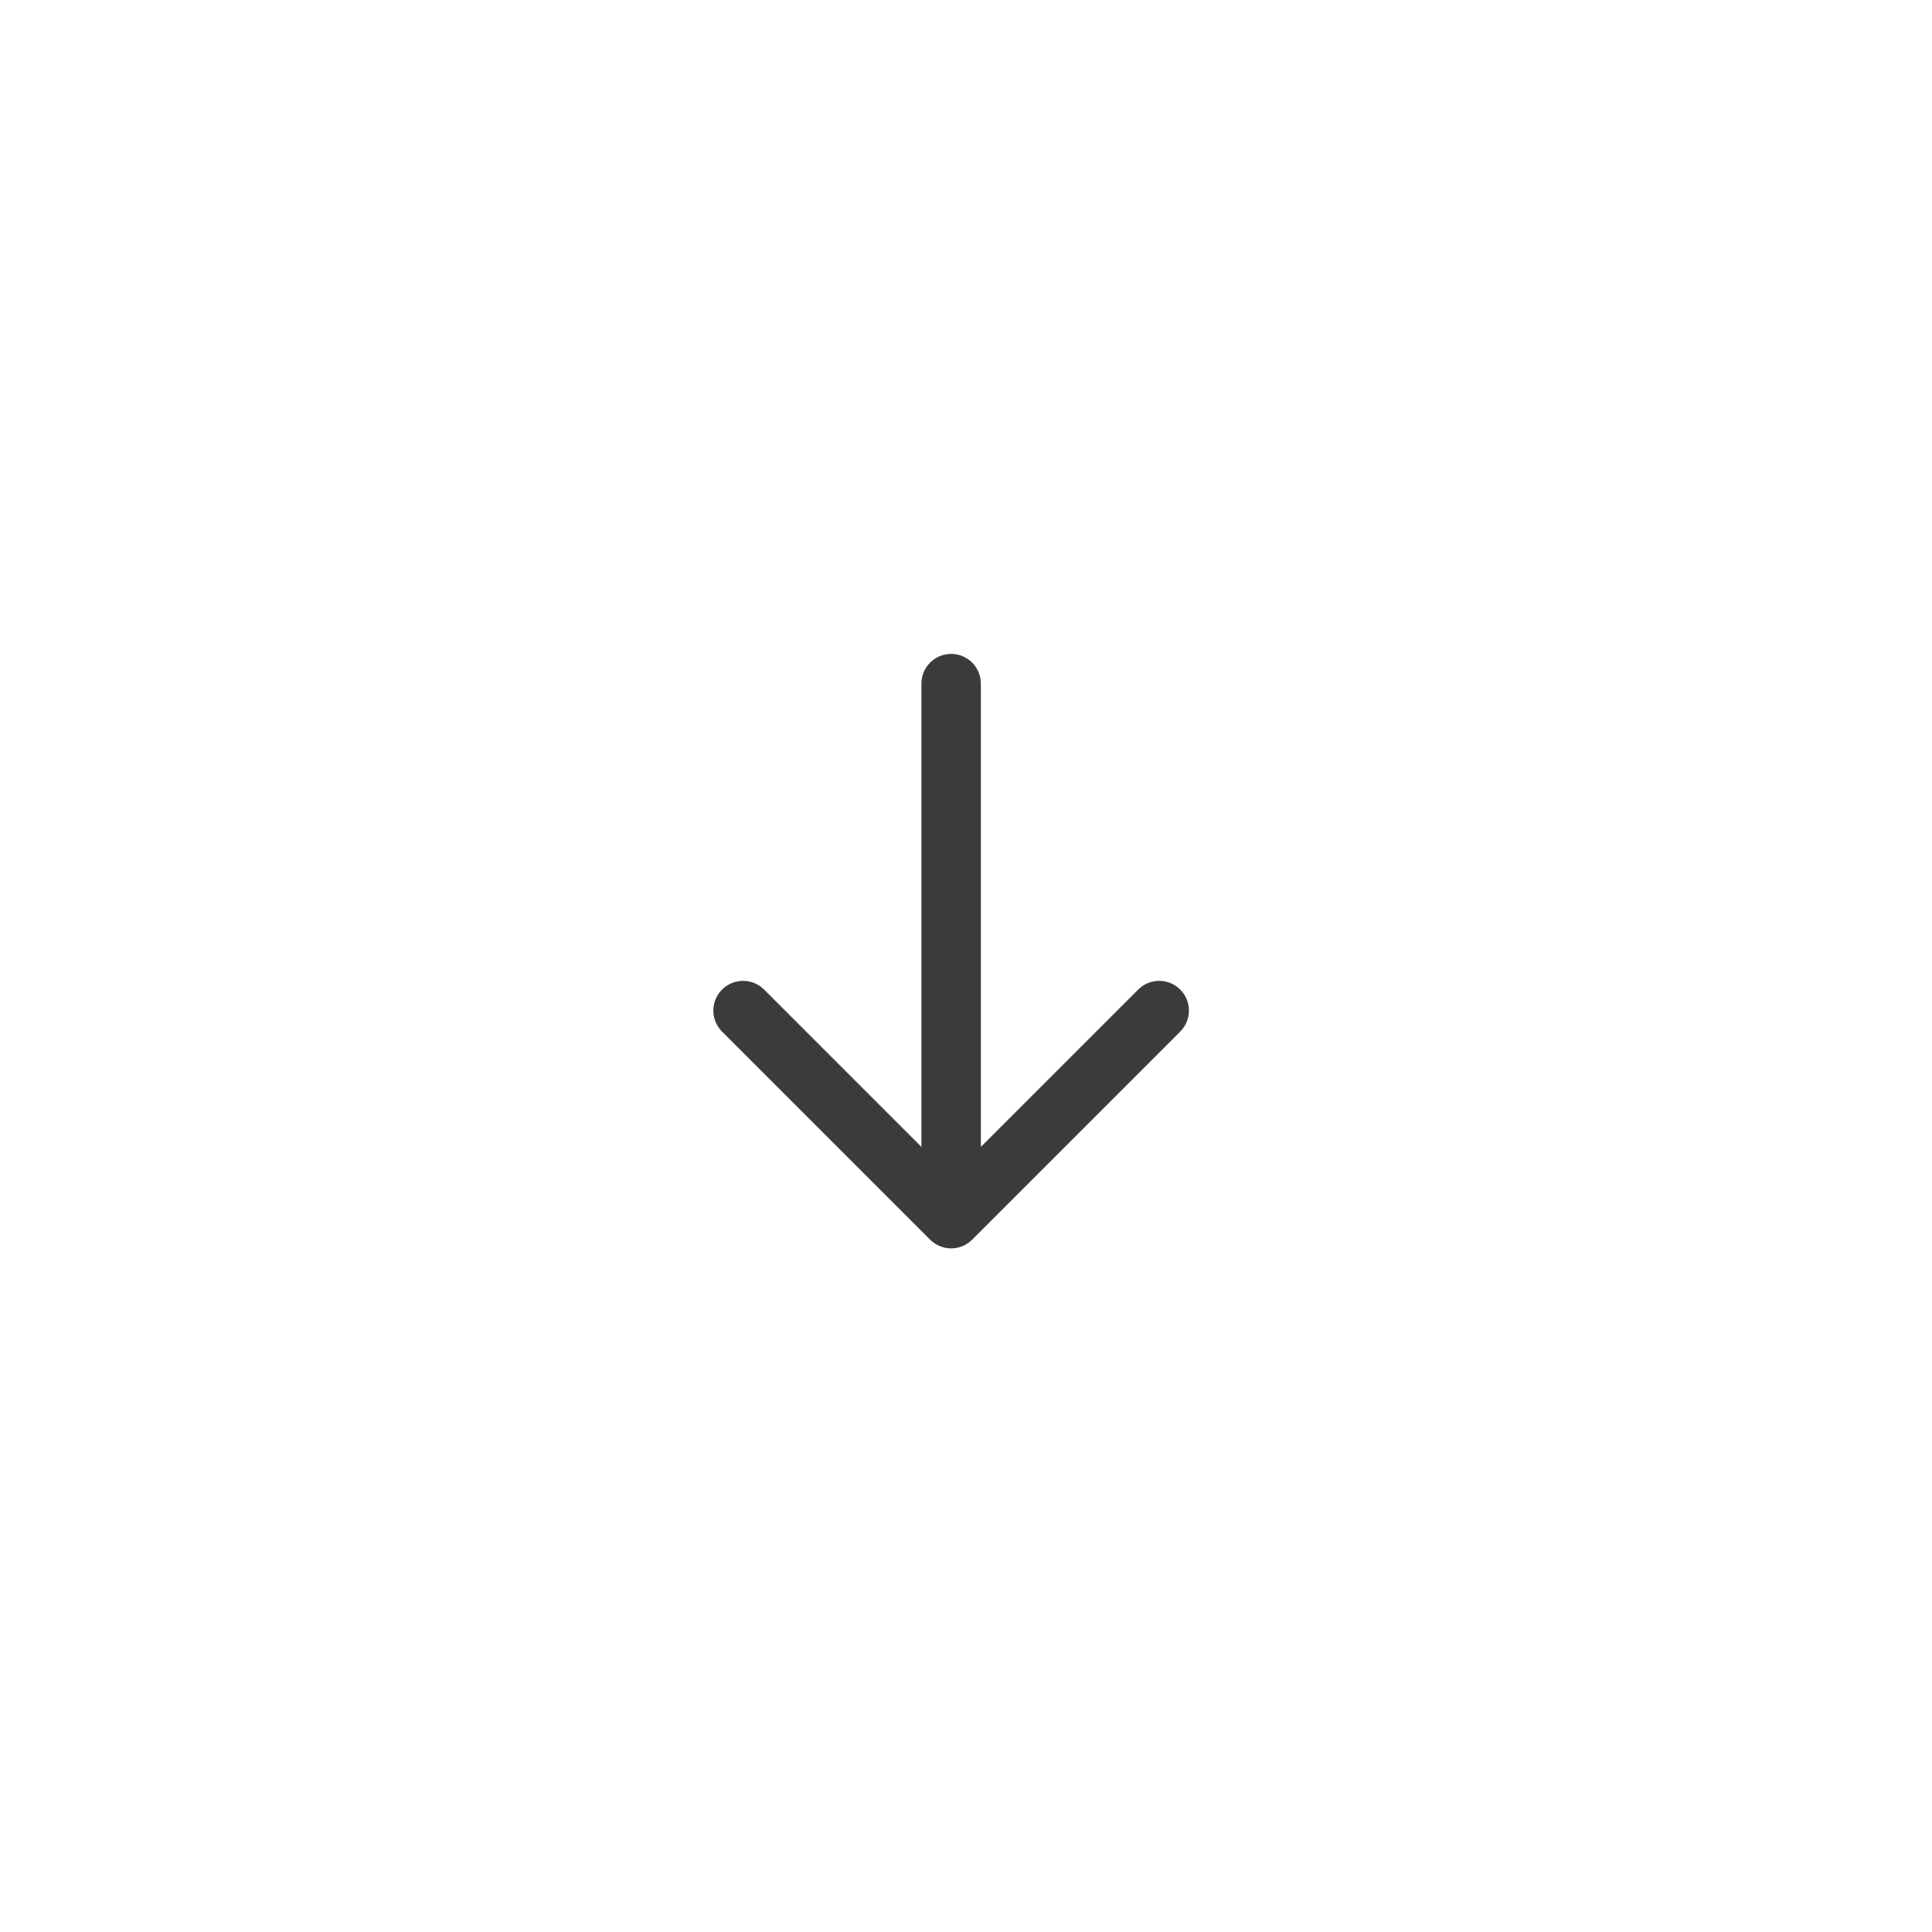
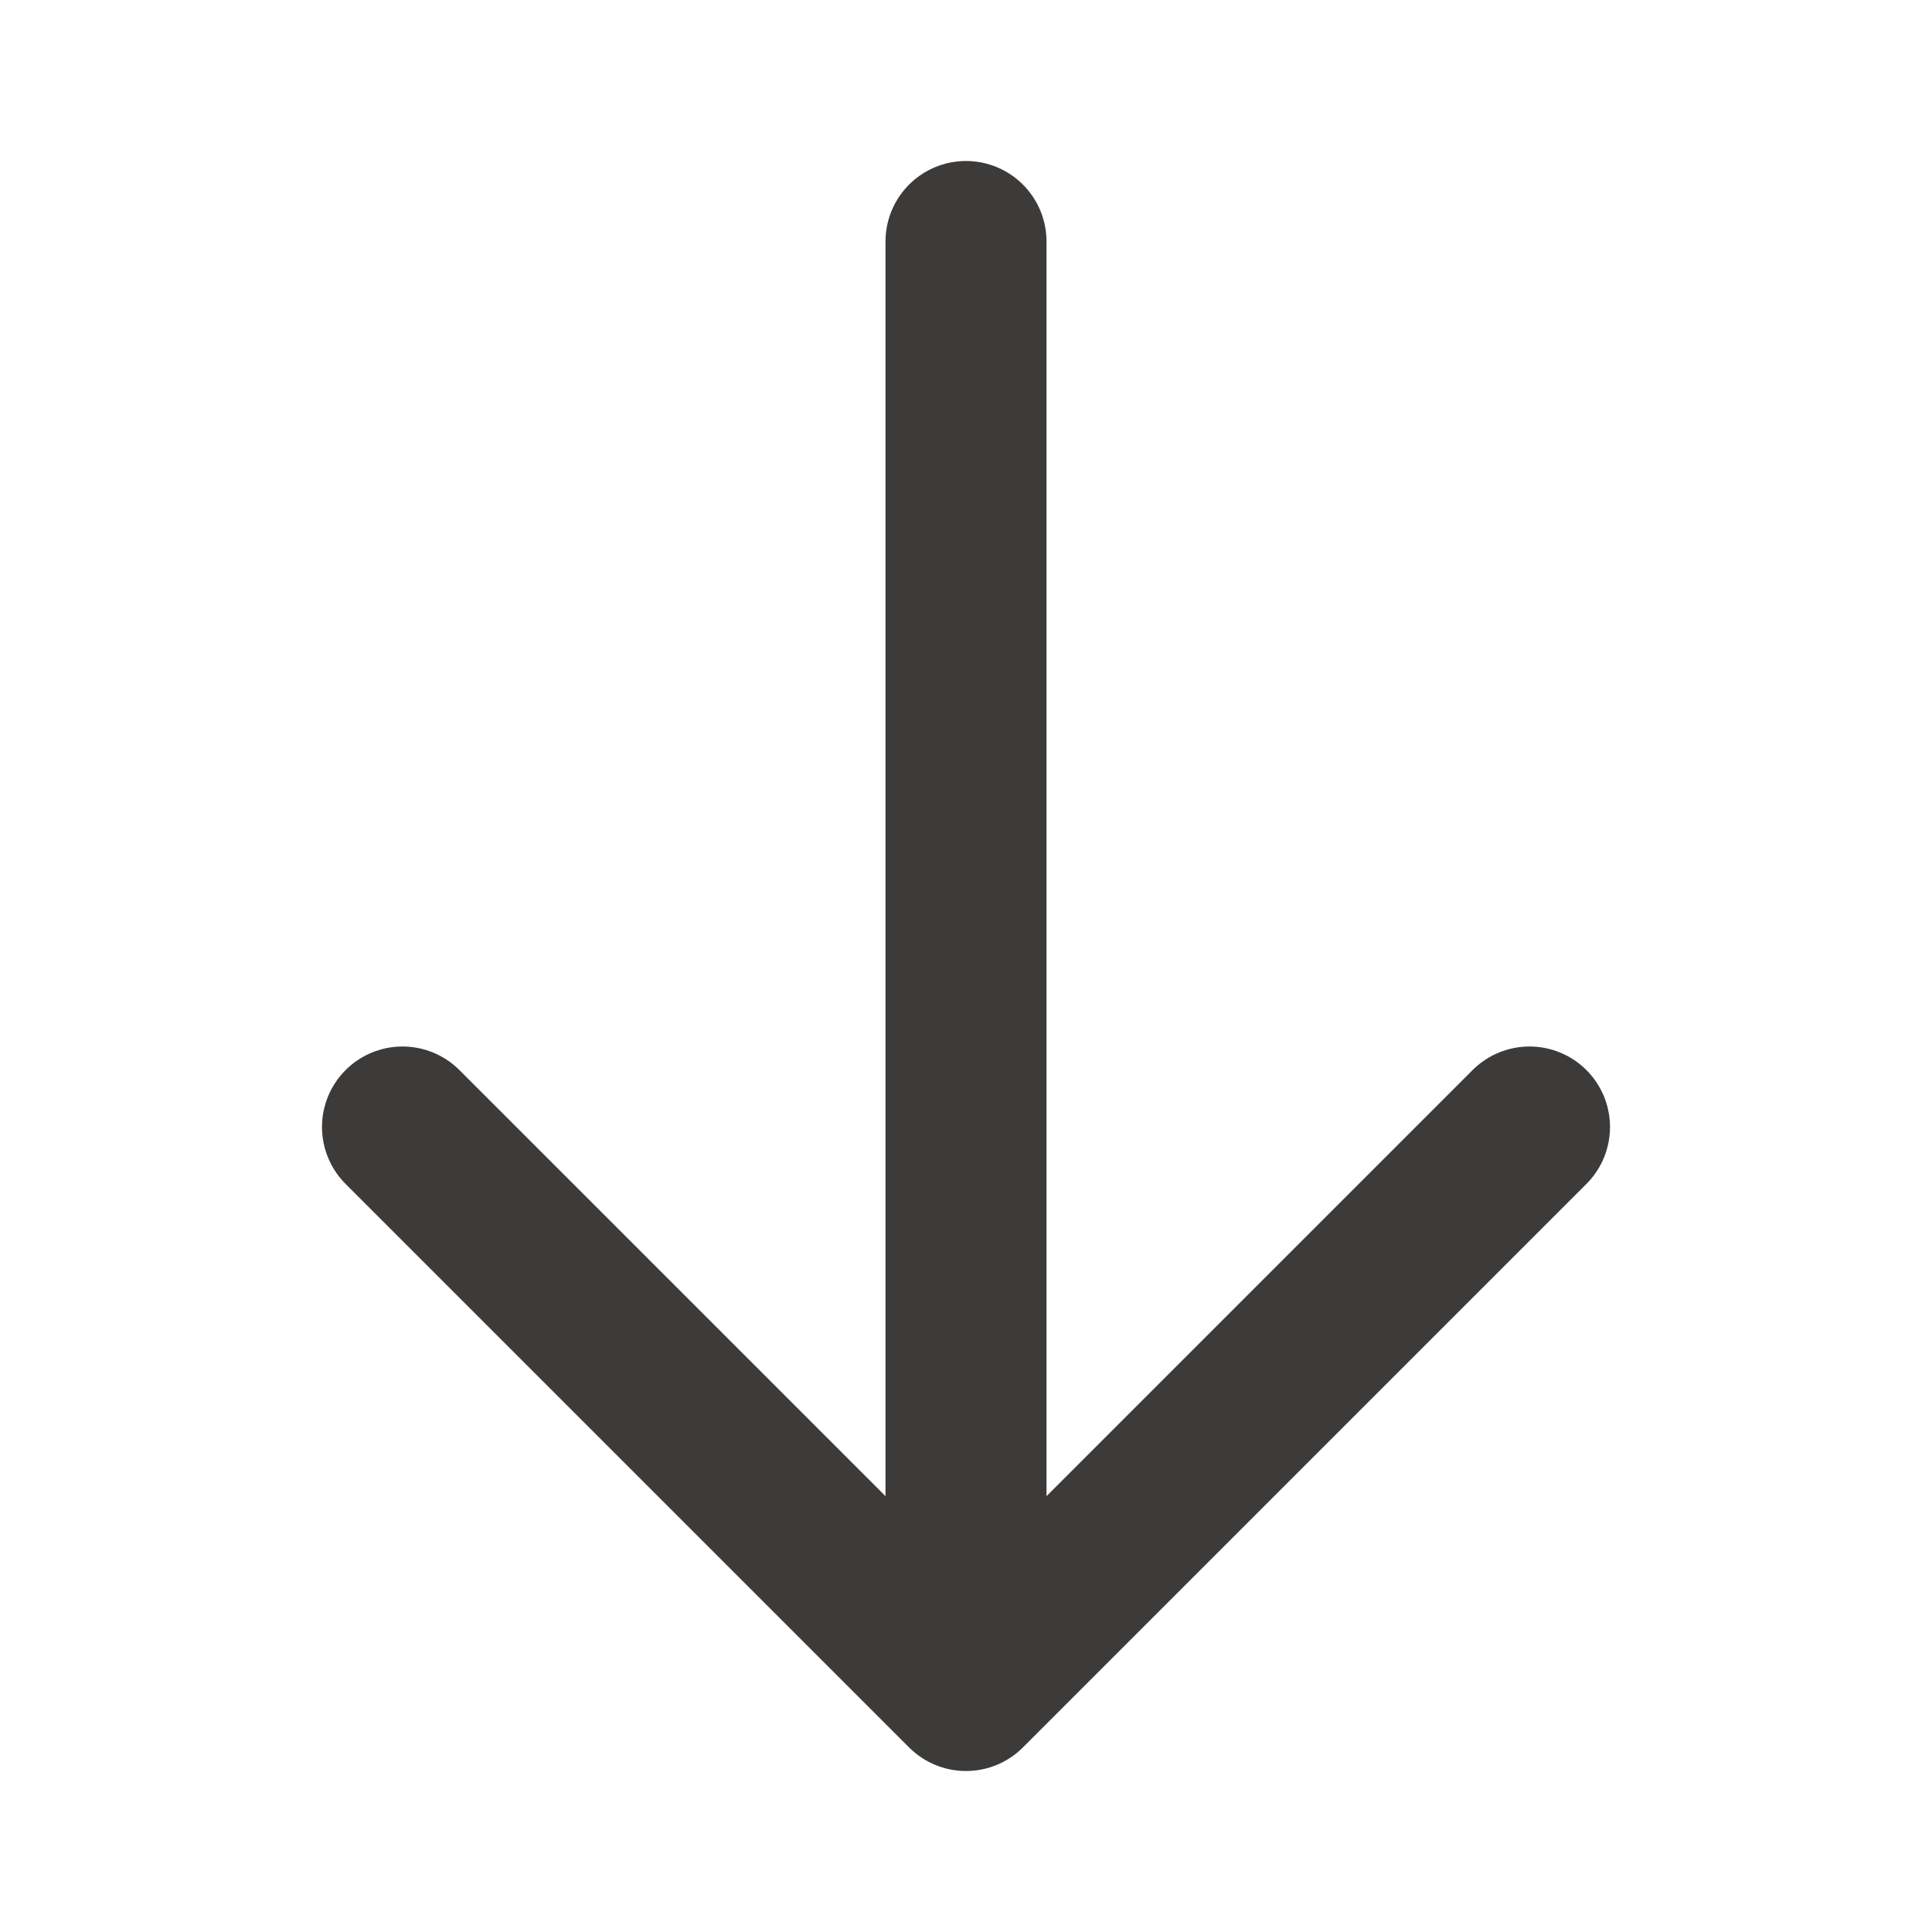
- <svg xmlns="http://www.w3.org/2000/svg" width="65" height="65" viewBox="0 0 65 65" fill="none">
-   <path d="M39.707 34.707C40.098 34.317 40.098 33.683 39.707 33.293C39.317 32.902 38.683 32.902 38.293 33.293L39.707 34.707ZM32 41L31.293 41.707C31.48 41.895 31.735 42 32 42C32.265 42 32.52 41.895 32.707 41.707L32 41ZM25.707 33.293C25.317 32.902 24.683 32.902 24.293 33.293C23.902 33.683 23.902 34.317 24.293 34.707L25.707 33.293ZM33 23C33 22.448 32.552 22 32 22C31.448 22 31 22.448 31 23L33 23ZM38.293 33.293L31.293 40.293L32.707 41.707L39.707 34.707L38.293 33.293ZM32.707 40.293L25.707 33.293L24.293 34.707L31.293 41.707L32.707 40.293ZM33 41L33 23L31 23L31 41H33Z" fill="#3D3B39" />
+ <svg xmlns="http://www.w3.org/2000/svg" width="24" height="24" viewBox="0 0 24 24" fill="none">
+   <path d="M19 14L12 21M12 21L5 14M12 21L12 3" stroke="#3D3B39" stroke-width="2" stroke-linecap="round" stroke-linejoin="round" />
</svg>
